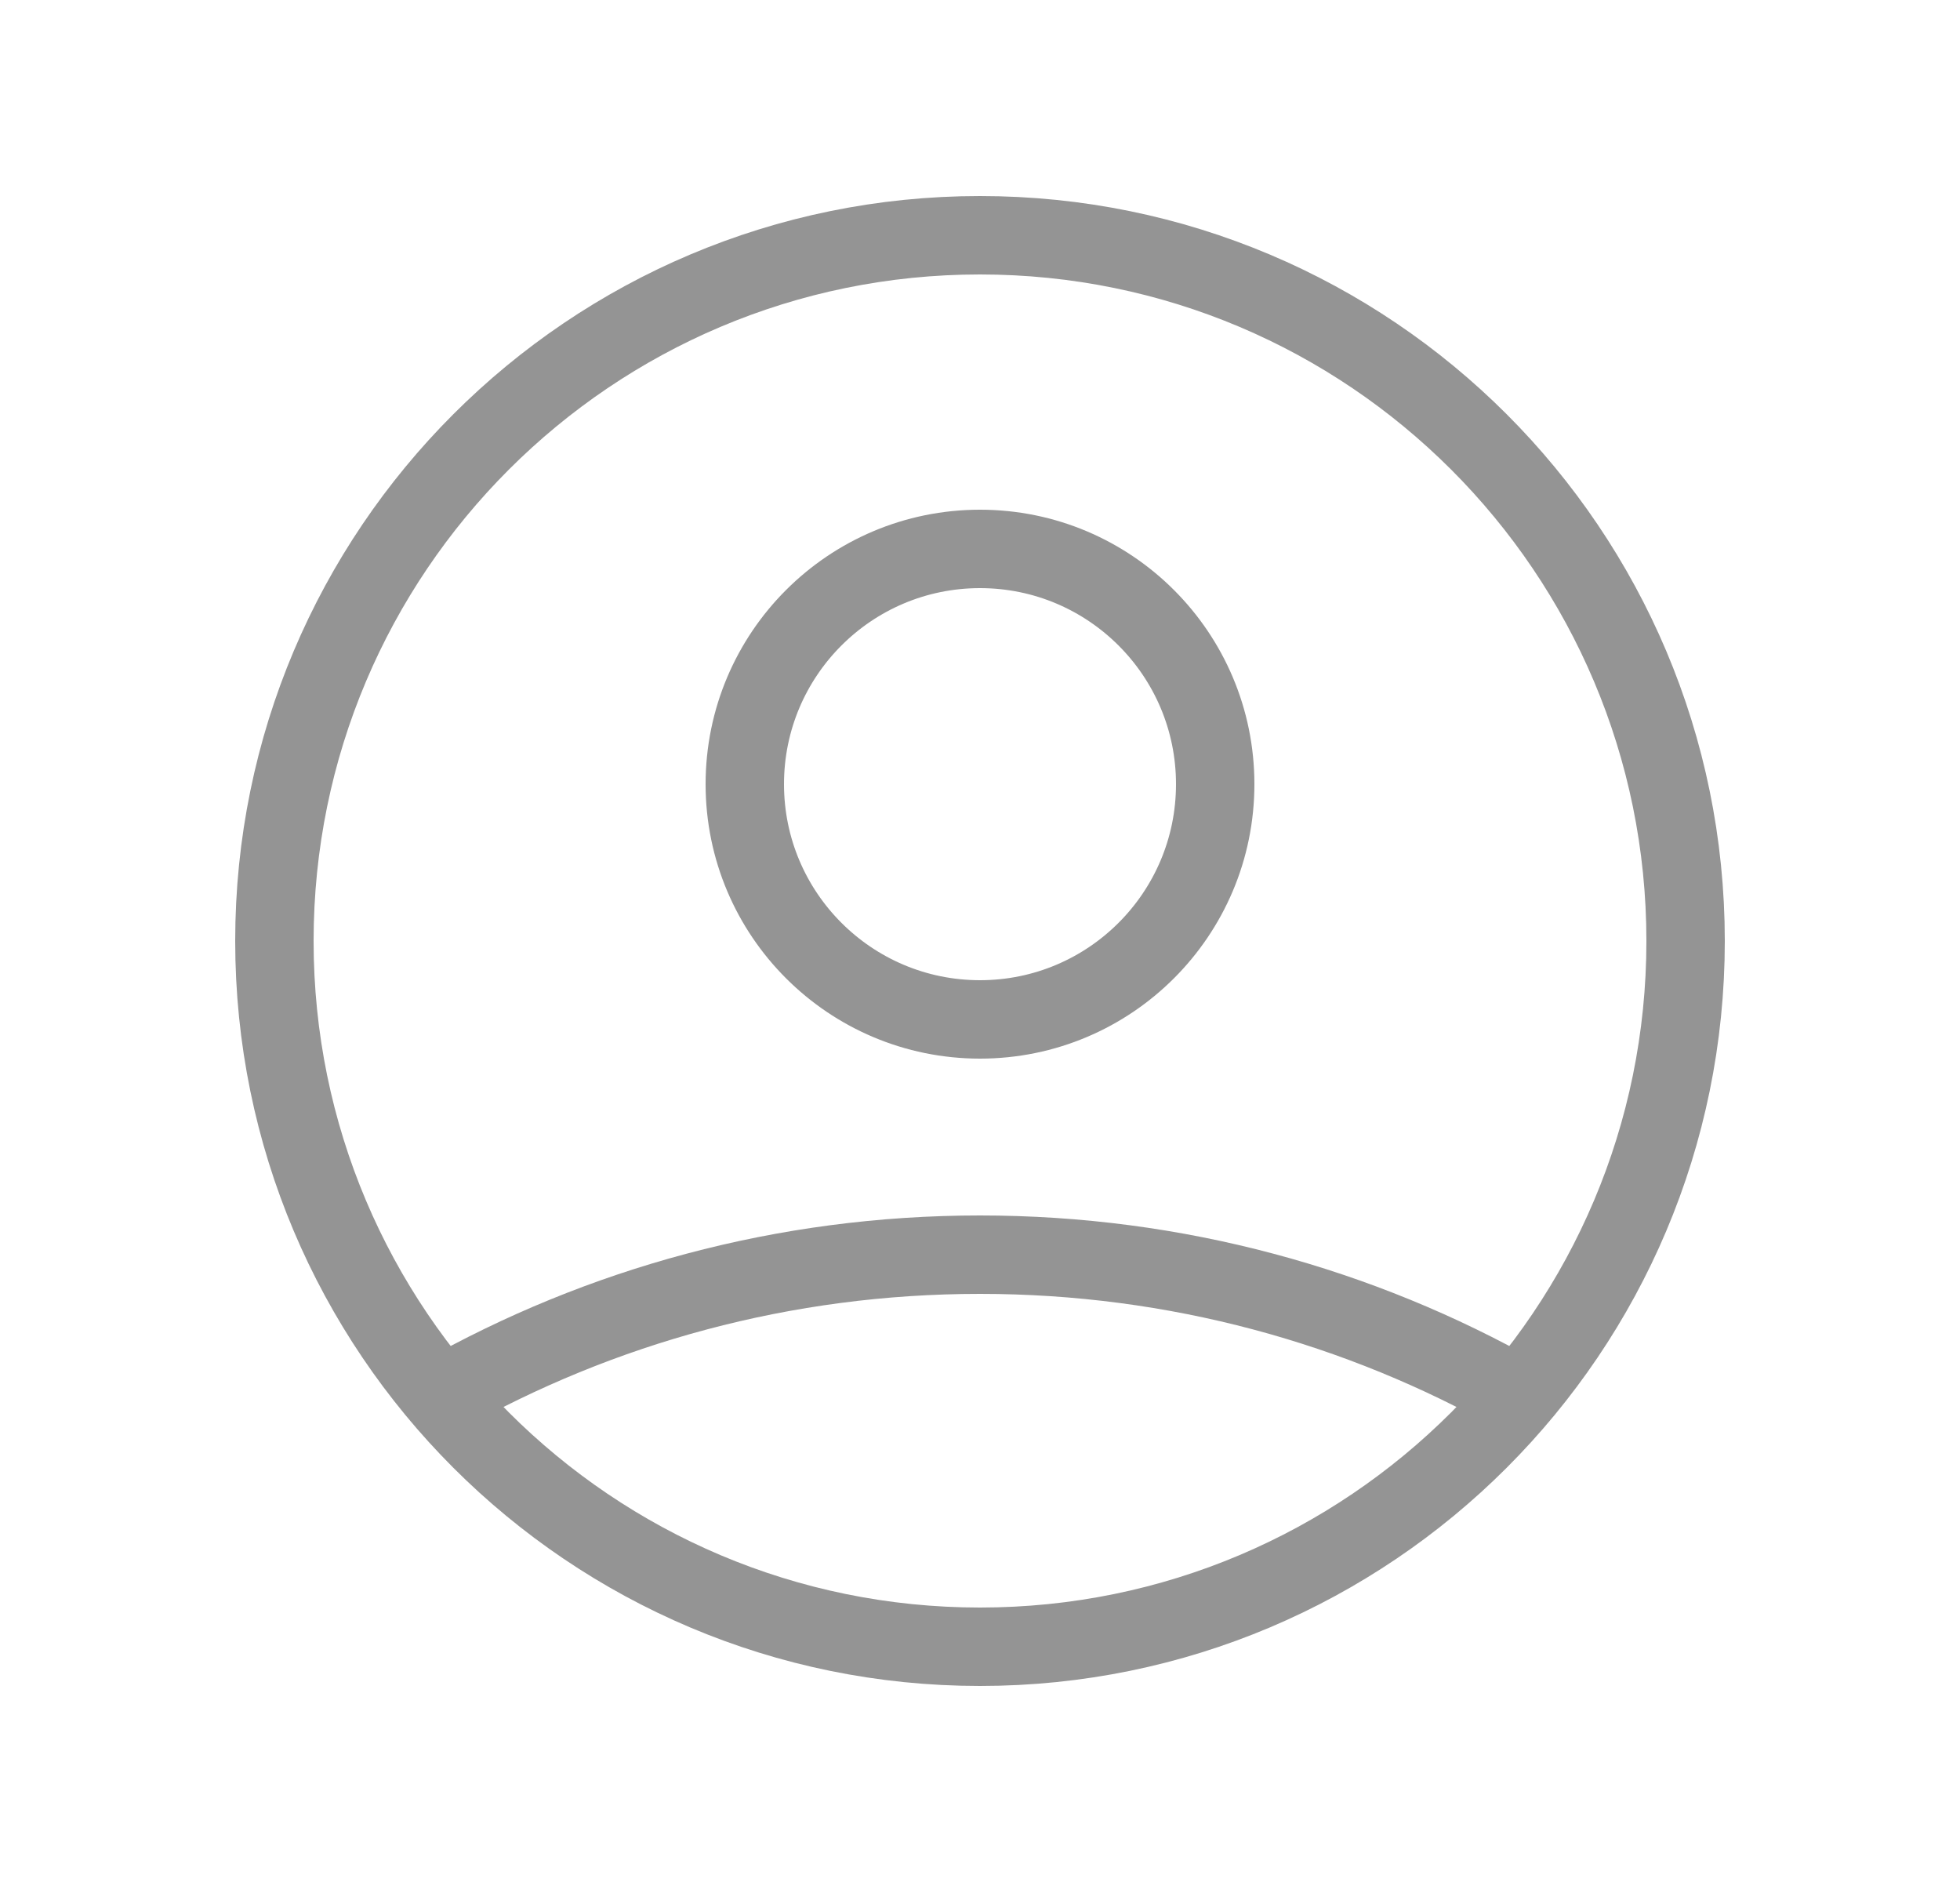
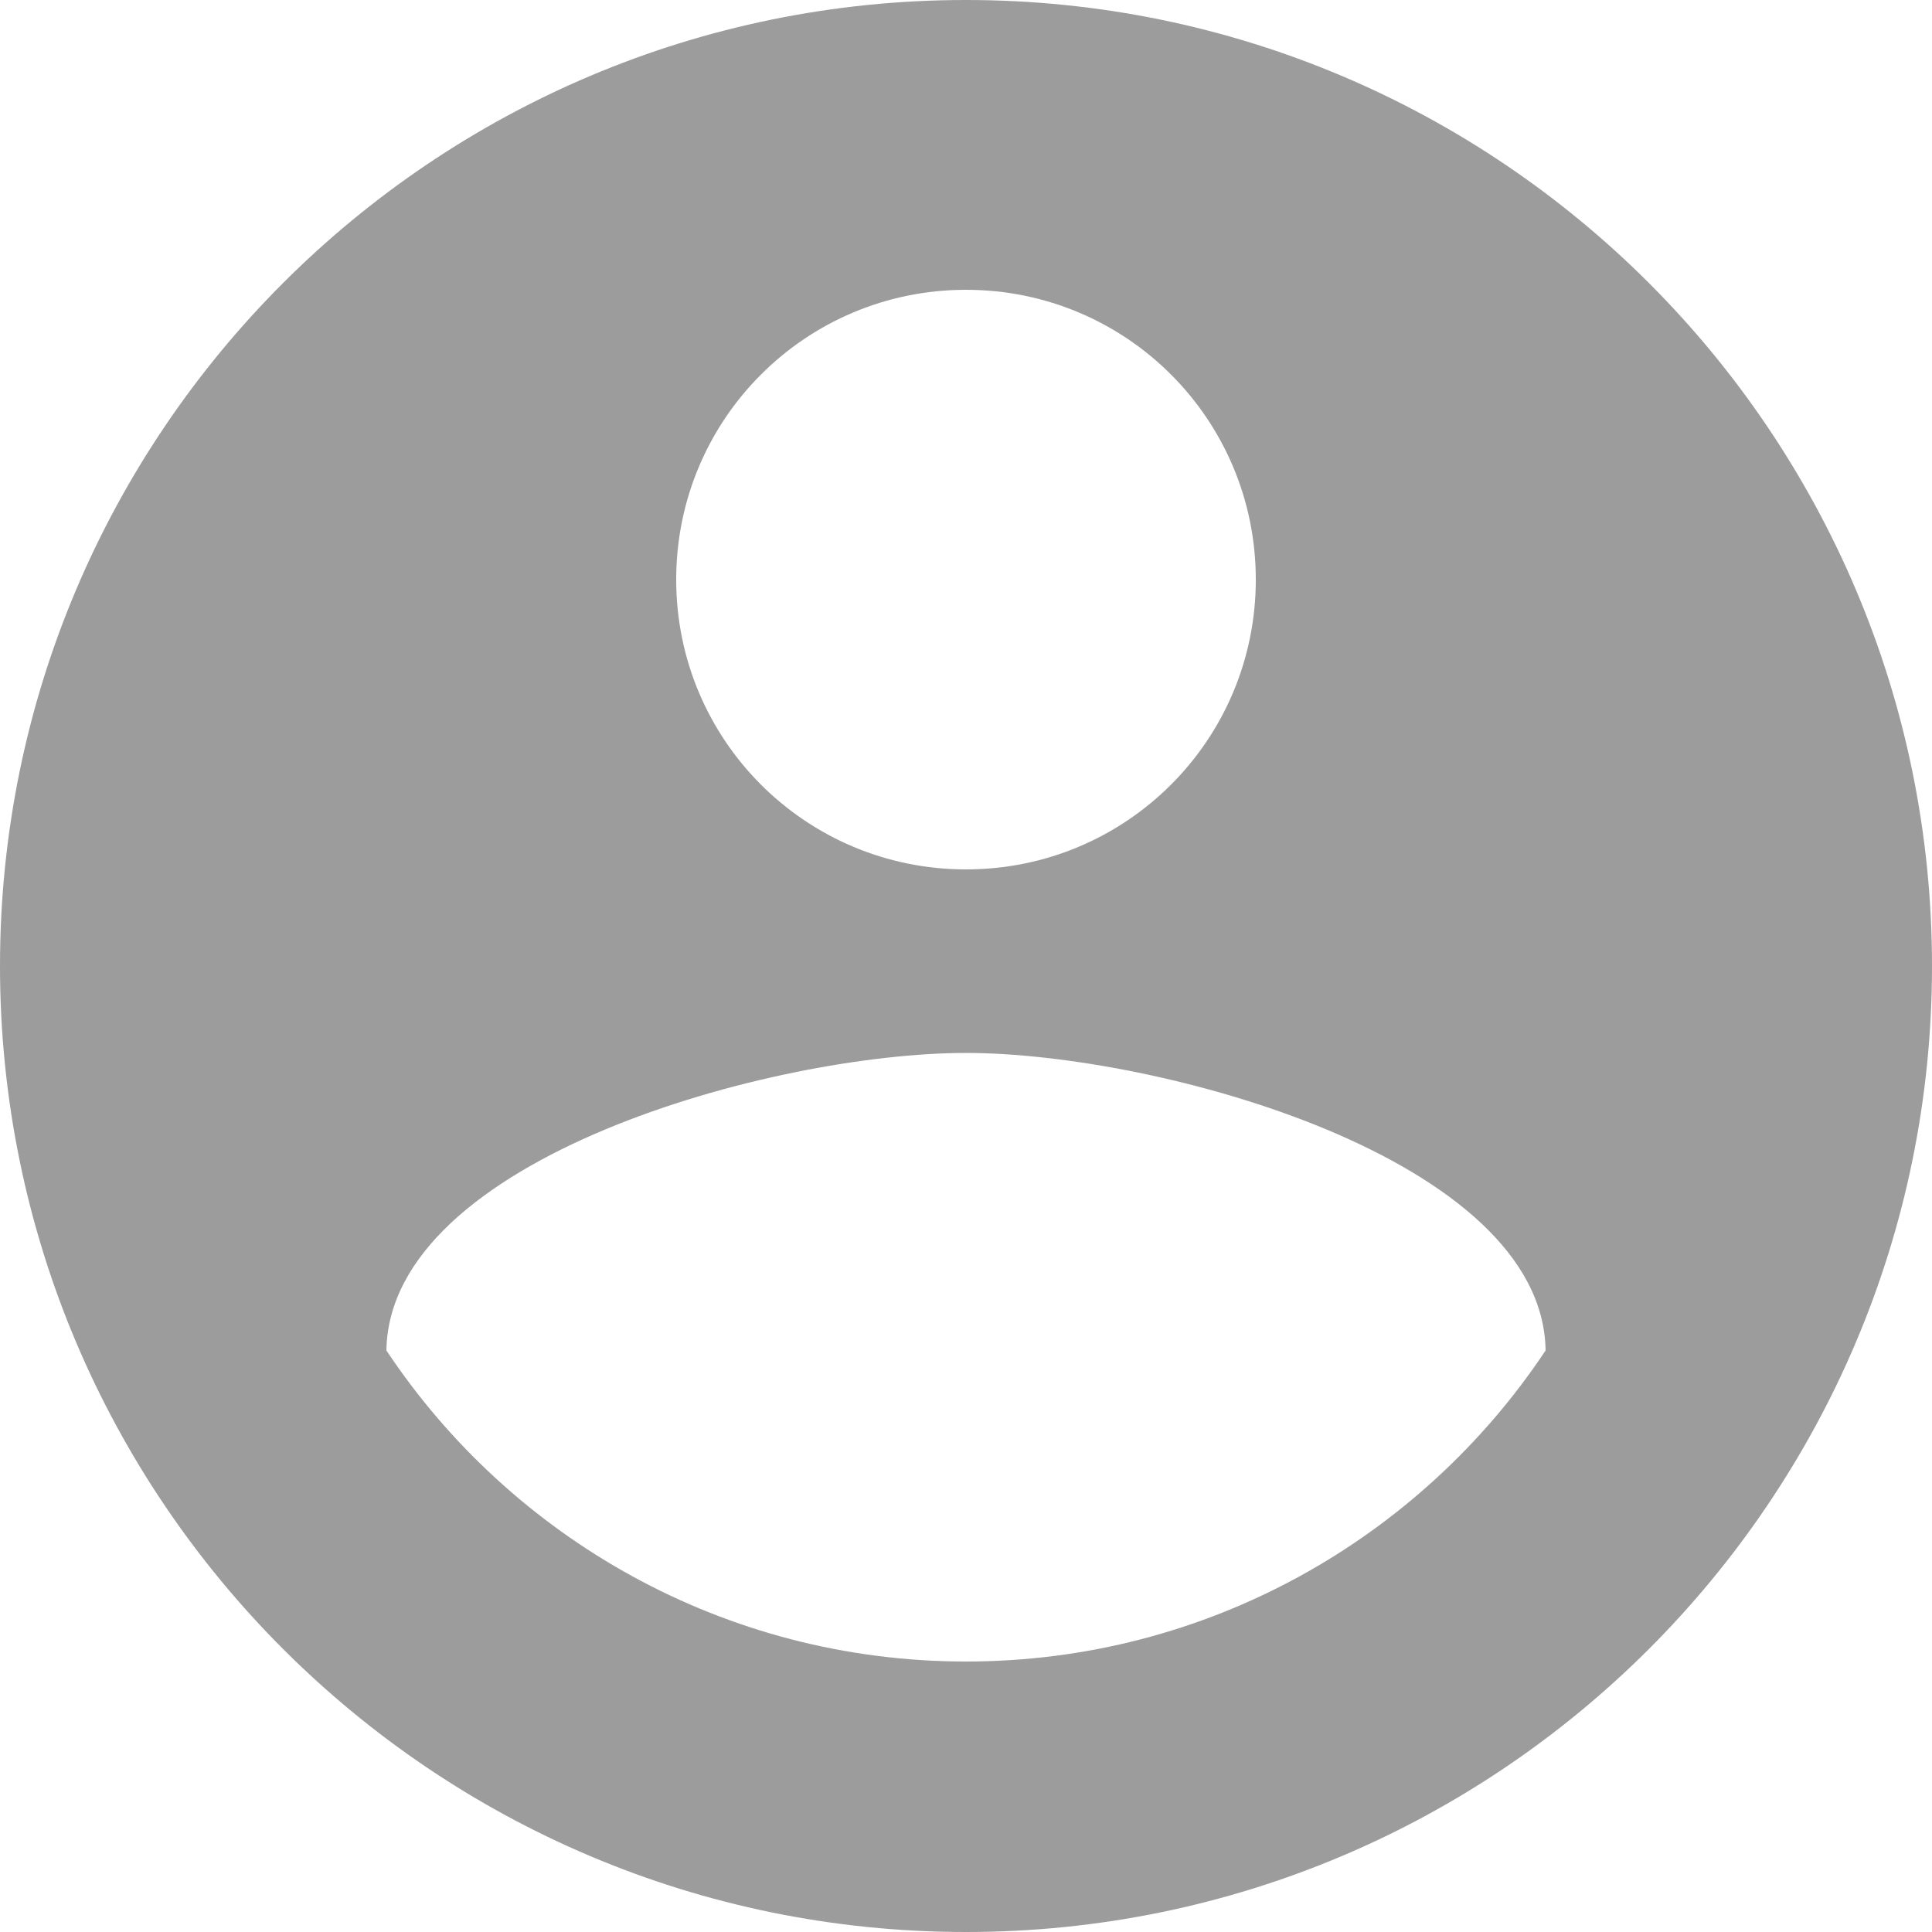
- <svg xmlns="http://www.w3.org/2000/svg" width="25" height="24" viewBox="0 0 25 24" fill="none">
-   <g id="Icon">
-     <path id="Icon_2" d="M5.621 17.804C7.653 16.655 10 16 12.5 16C15 16 17.347 16.655 19.379 17.804M15.5 10C15.5 11.657 14.157 13 12.5 13C10.843 13 9.5 11.657 9.5 10C9.5 8.343 10.843 7 12.5 7C14.157 7 15.5 8.343 15.5 10ZM21.5 12C21.5 16.971 17.471 21 12.5 21C7.529 21 3.5 16.971 3.5 12C3.5 7.029 7.529 3 12.5 3C17.471 3 21.5 7.029 21.5 12Z" stroke="#949494" stroke-linecap="round" stroke-linejoin="round" />
-   </g>
+ <svg xmlns="http://www.w3.org/2000/svg" width="18" height="18" viewBox="0 0 18 18" fill="none">
+   <path d="M9 0C4.032 0 0 4.032 0 9C0 13.968 4.032 18 9 18C13.968 18 18 13.968 18 9C18 4.032 13.968 0 9 0ZM9 2.7C10.494 2.7 11.7 3.906 11.7 5.4C11.7 6.894 10.494 8.1 9 8.1C7.506 8.1 6.3 6.894 6.3 5.4C6.3 3.906 7.506 2.7 9 2.7ZM9 15.48C6.75 15.48 4.761 14.328 3.6 12.582C3.627 10.791 7.2 9.81 9 9.81C10.791 9.81 14.373 10.791 14.4 12.582C13.239 14.328 11.25 15.48 9 15.48Z" fill="#9C9C9C" />
</svg>
